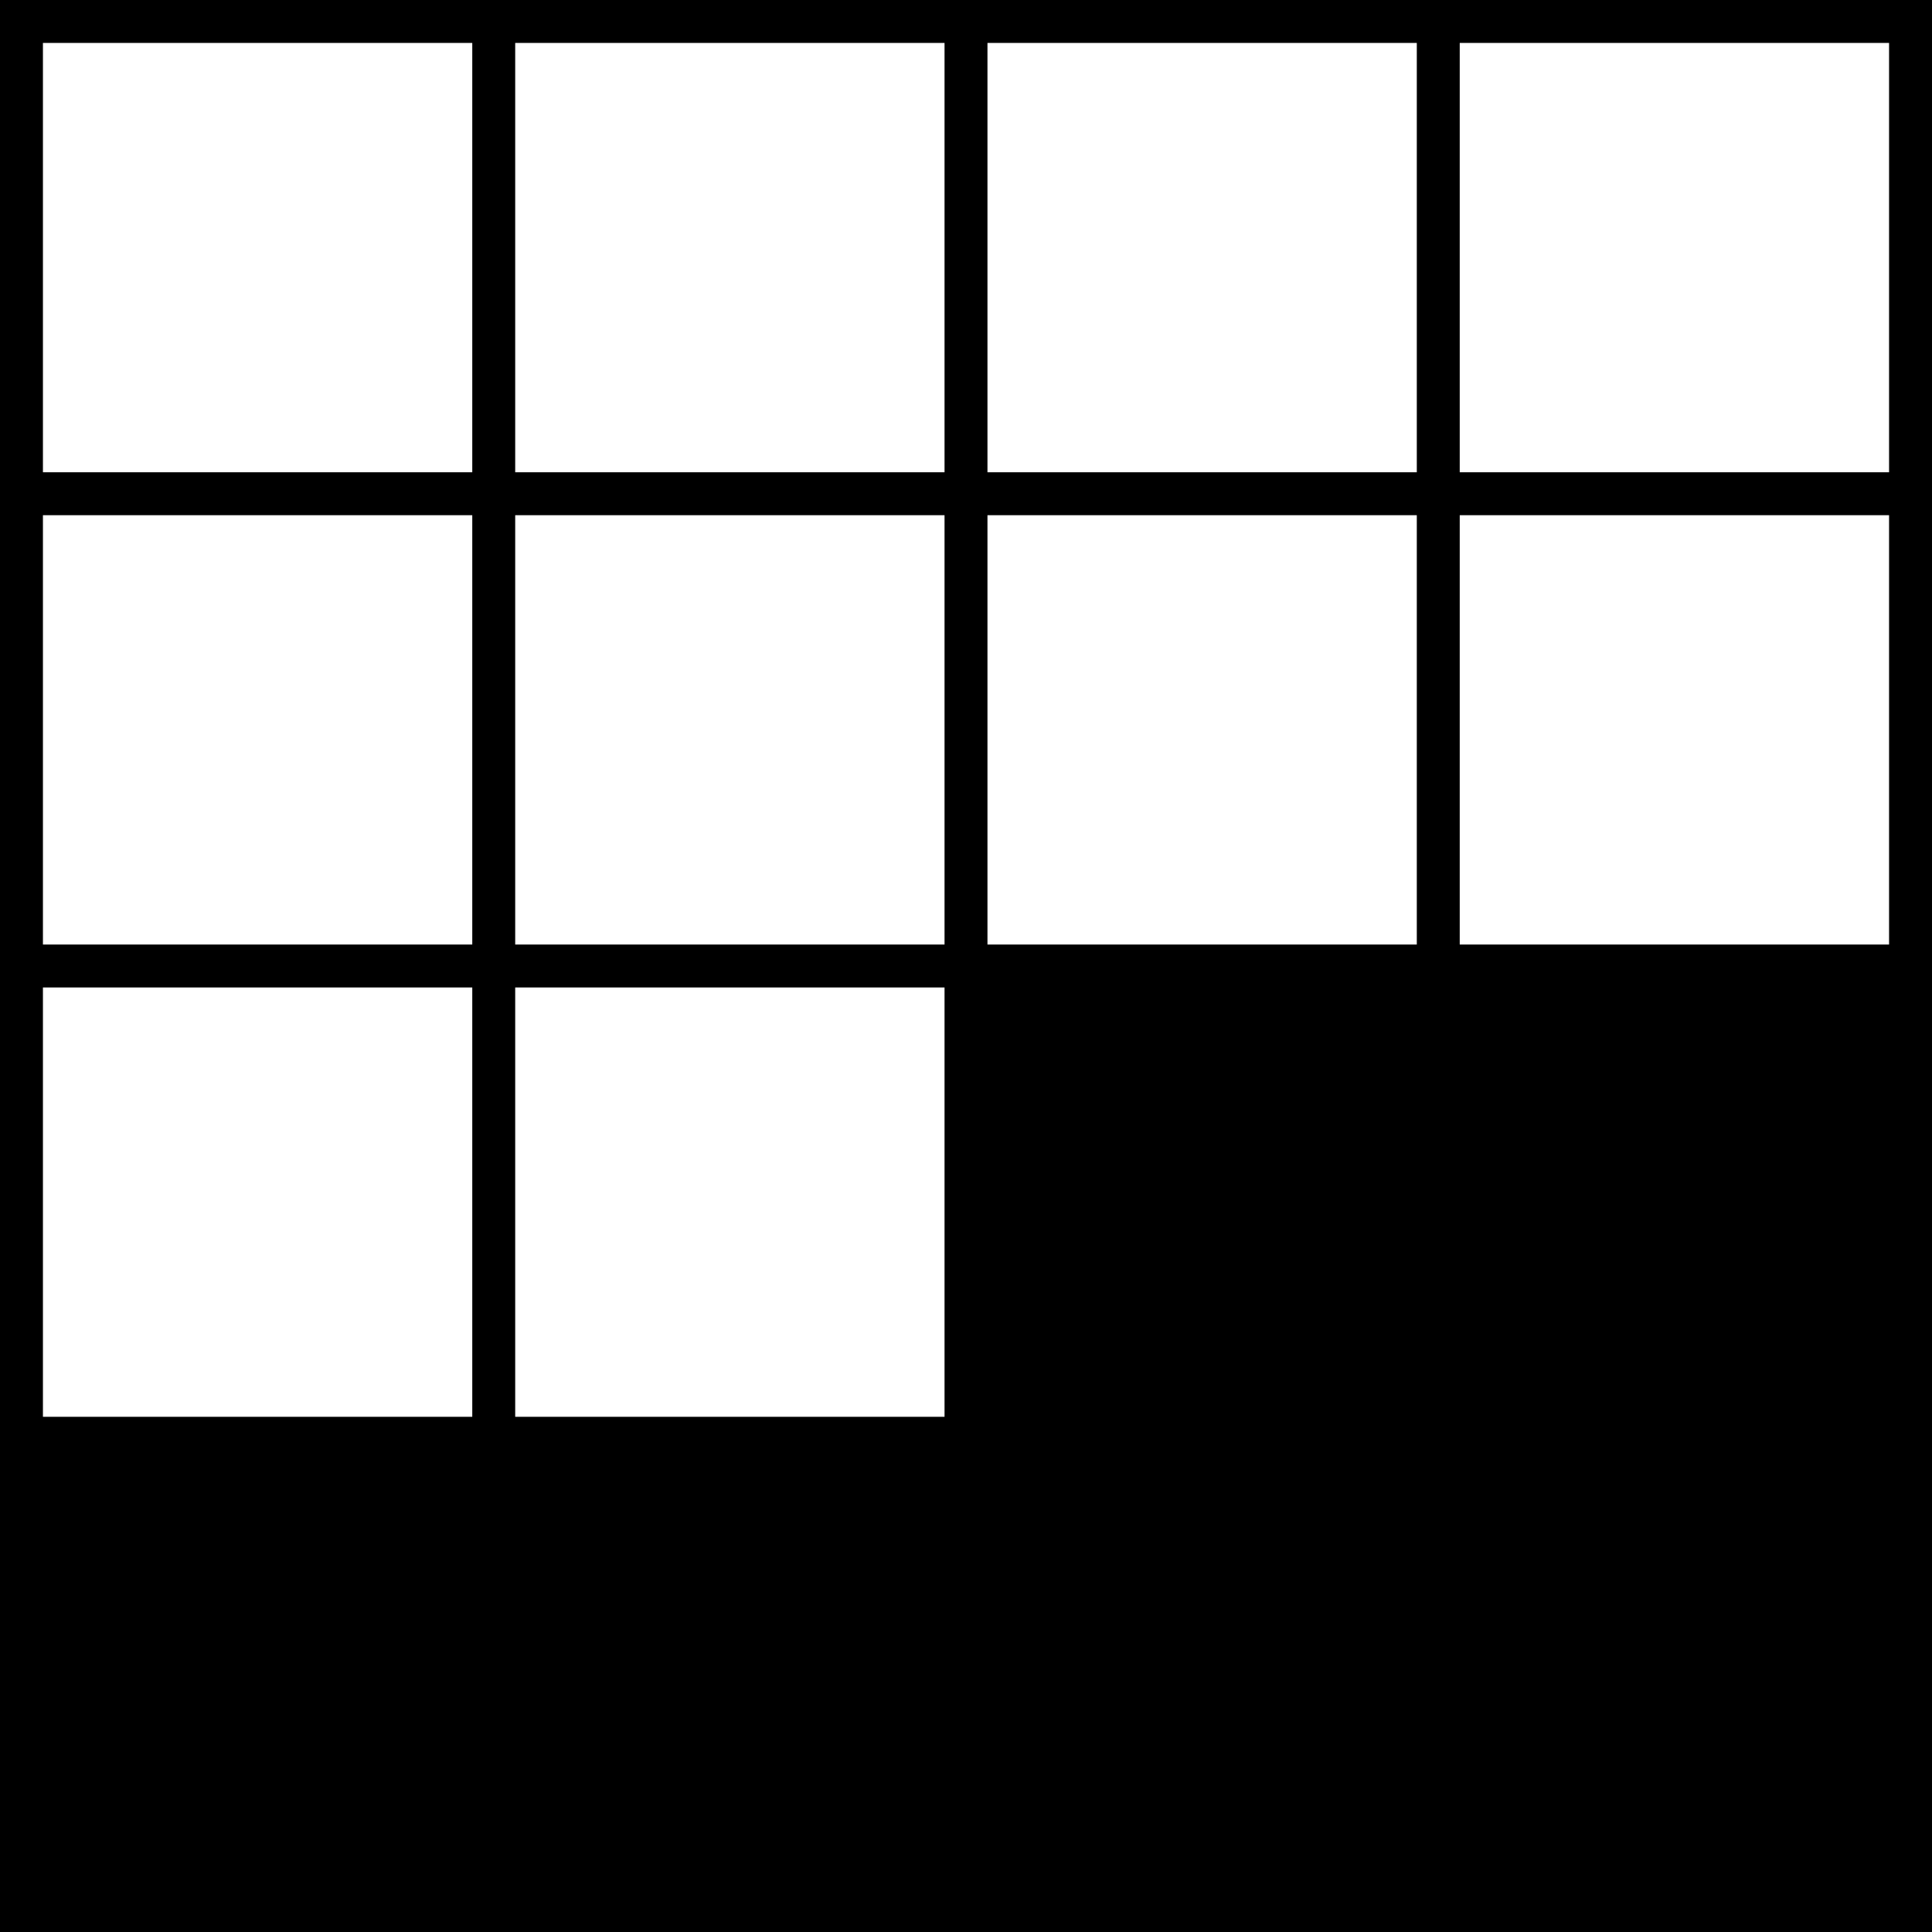
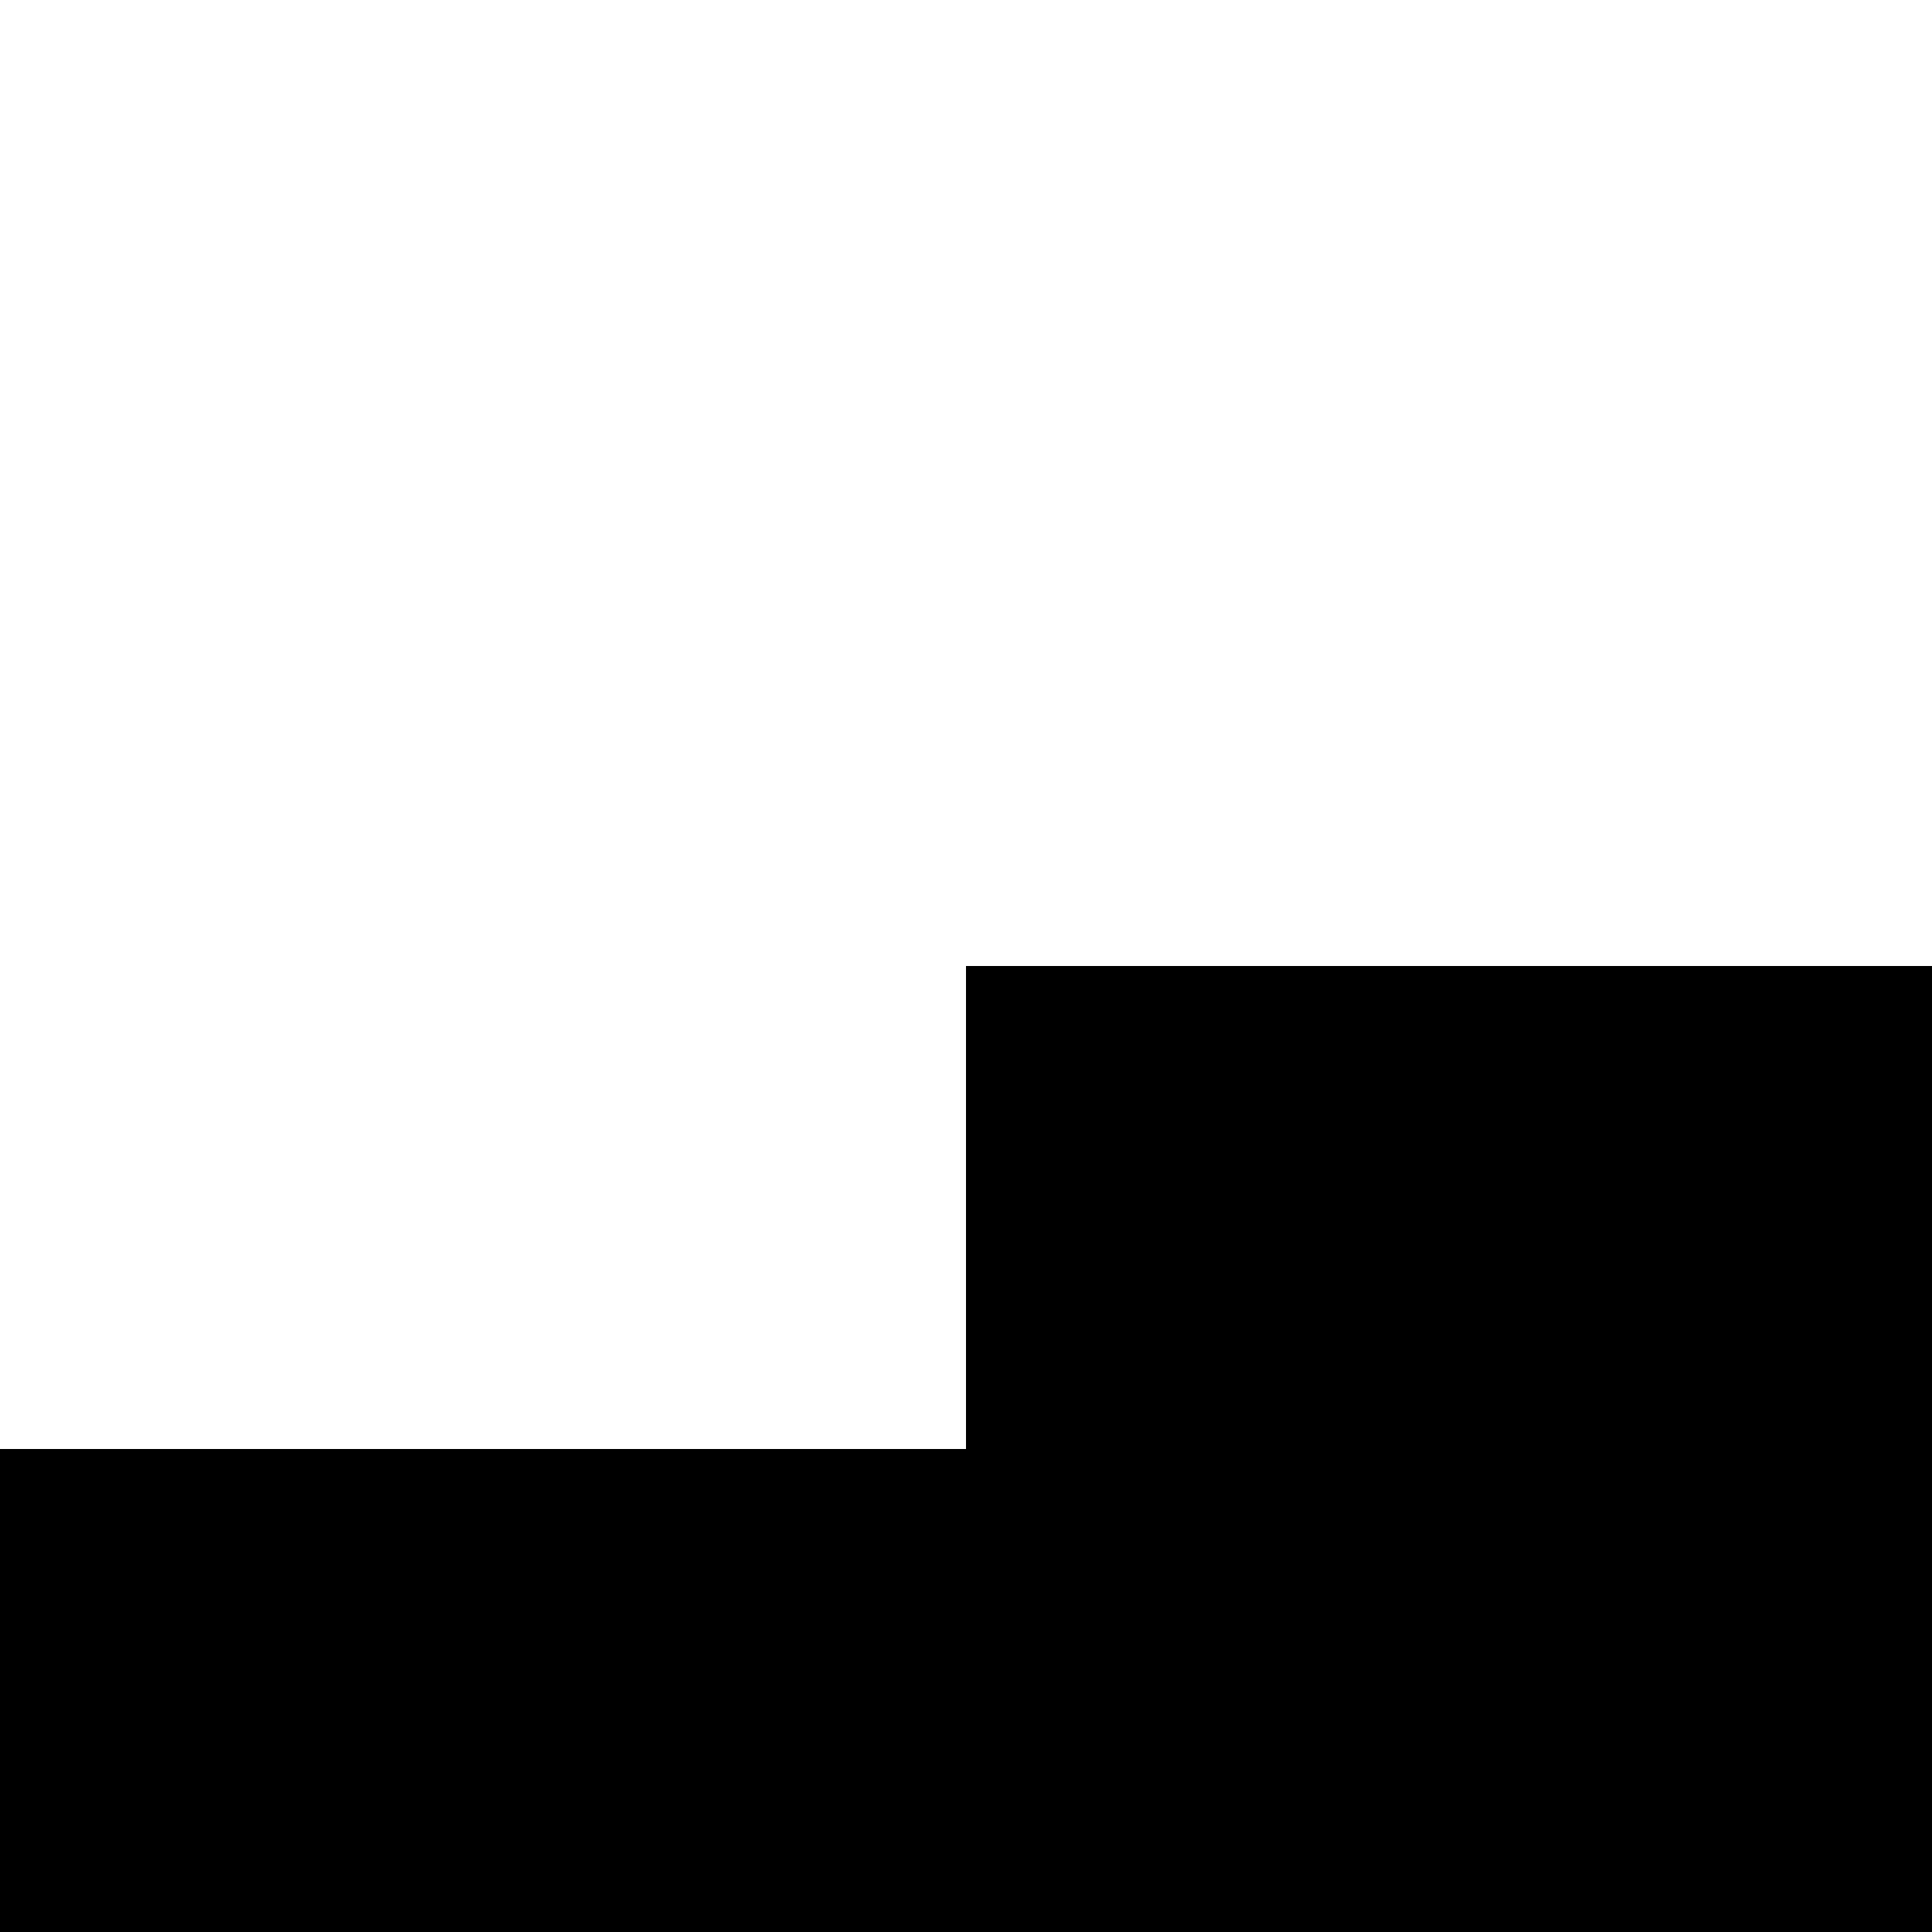
- <svg xmlns="http://www.w3.org/2000/svg" baseProfile="tiny" height="45px" version="1.2" width="45px">
+ <svg xmlns="http://www.w3.org/2000/svg" baseProfile="tiny" height="40px" version="1.2" width="40px">
  <defs />
-   <rect fill="rgb(0%,0%,0%)" height="45" width="45" x="0" y="0" />
-   <rect fill="rgb(100%,100%,100%)" height="10" width="10" x="1" y="1" />
-   <rect fill="rgb(100%,100%,100%)" height="10" width="10" x="12" y="1" />
-   <rect fill="rgb(100%,100%,100%)" height="10" width="10" x="23" y="1" />
-   <rect fill="rgb(100%,100%,100%)" height="10" width="10" x="34" y="1" />
-   <rect fill="rgb(100%,100%,100%)" height="10" width="10" x="1" y="12" />
-   <rect fill="rgb(100%,100%,100%)" height="10" width="10" x="12" y="12" />
-   <rect fill="rgb(100%,100%,100%)" height="10" width="10" x="23" y="12" />
-   <rect fill="rgb(100%,100%,100%)" height="10" width="10" x="34" y="12" />
-   <rect fill="rgb(100%,100%,100%)" height="10" width="10" x="1" y="23" />
-   <rect fill="rgb(100%,100%,100%)" height="10" width="10" x="12" y="23" />
-   <rect fill="rgb(0%,0%,0%)" height="10" width="10" x="23" y="23" />
-   <rect fill="rgb(0%,0%,0%)" height="10" width="10" x="34" y="23" />
-   <rect fill="rgb(0%,0%,0%)" height="10" width="10" x="1" y="34" />
-   <rect fill="rgb(0%,0%,0%)" height="10" width="10" x="12" y="34" />
-   <rect fill="rgb(0%,0%,0%)" height="10" width="10" x="23" y="34" />
-   <rect fill="rgb(0%,0%,0%)" height="10" width="10" x="34" y="34" />
+   <rect fill="rgb(0%,0%,0%)" height="40" width="40" x="0" y="0" />
+   <rect fill="rgb(100%,100%,100%)" height="10" width="10" x="0" y="0" />
+   <rect fill="rgb(100%,100%,100%)" height="10" width="10" x="10" y="0" />
+   <rect fill="rgb(100%,100%,100%)" height="10" width="10" x="20" y="0" />
+   <rect fill="rgb(100%,100%,100%)" height="10" width="10" x="30" y="0" />
+   <rect fill="rgb(100%,100%,100%)" height="10" width="10" x="0" y="10" />
+   <rect fill="rgb(100%,100%,100%)" height="10" width="10" x="10" y="10" />
+   <rect fill="rgb(100%,100%,100%)" height="10" width="10" x="20" y="10" />
+   <rect fill="rgb(100%,100%,100%)" height="10" width="10" x="30" y="10" />
+   <rect fill="rgb(100%,100%,100%)" height="10" width="10" x="0" y="20" />
+   <rect fill="rgb(100%,100%,100%)" height="10" width="10" x="10" y="20" />
</svg>
